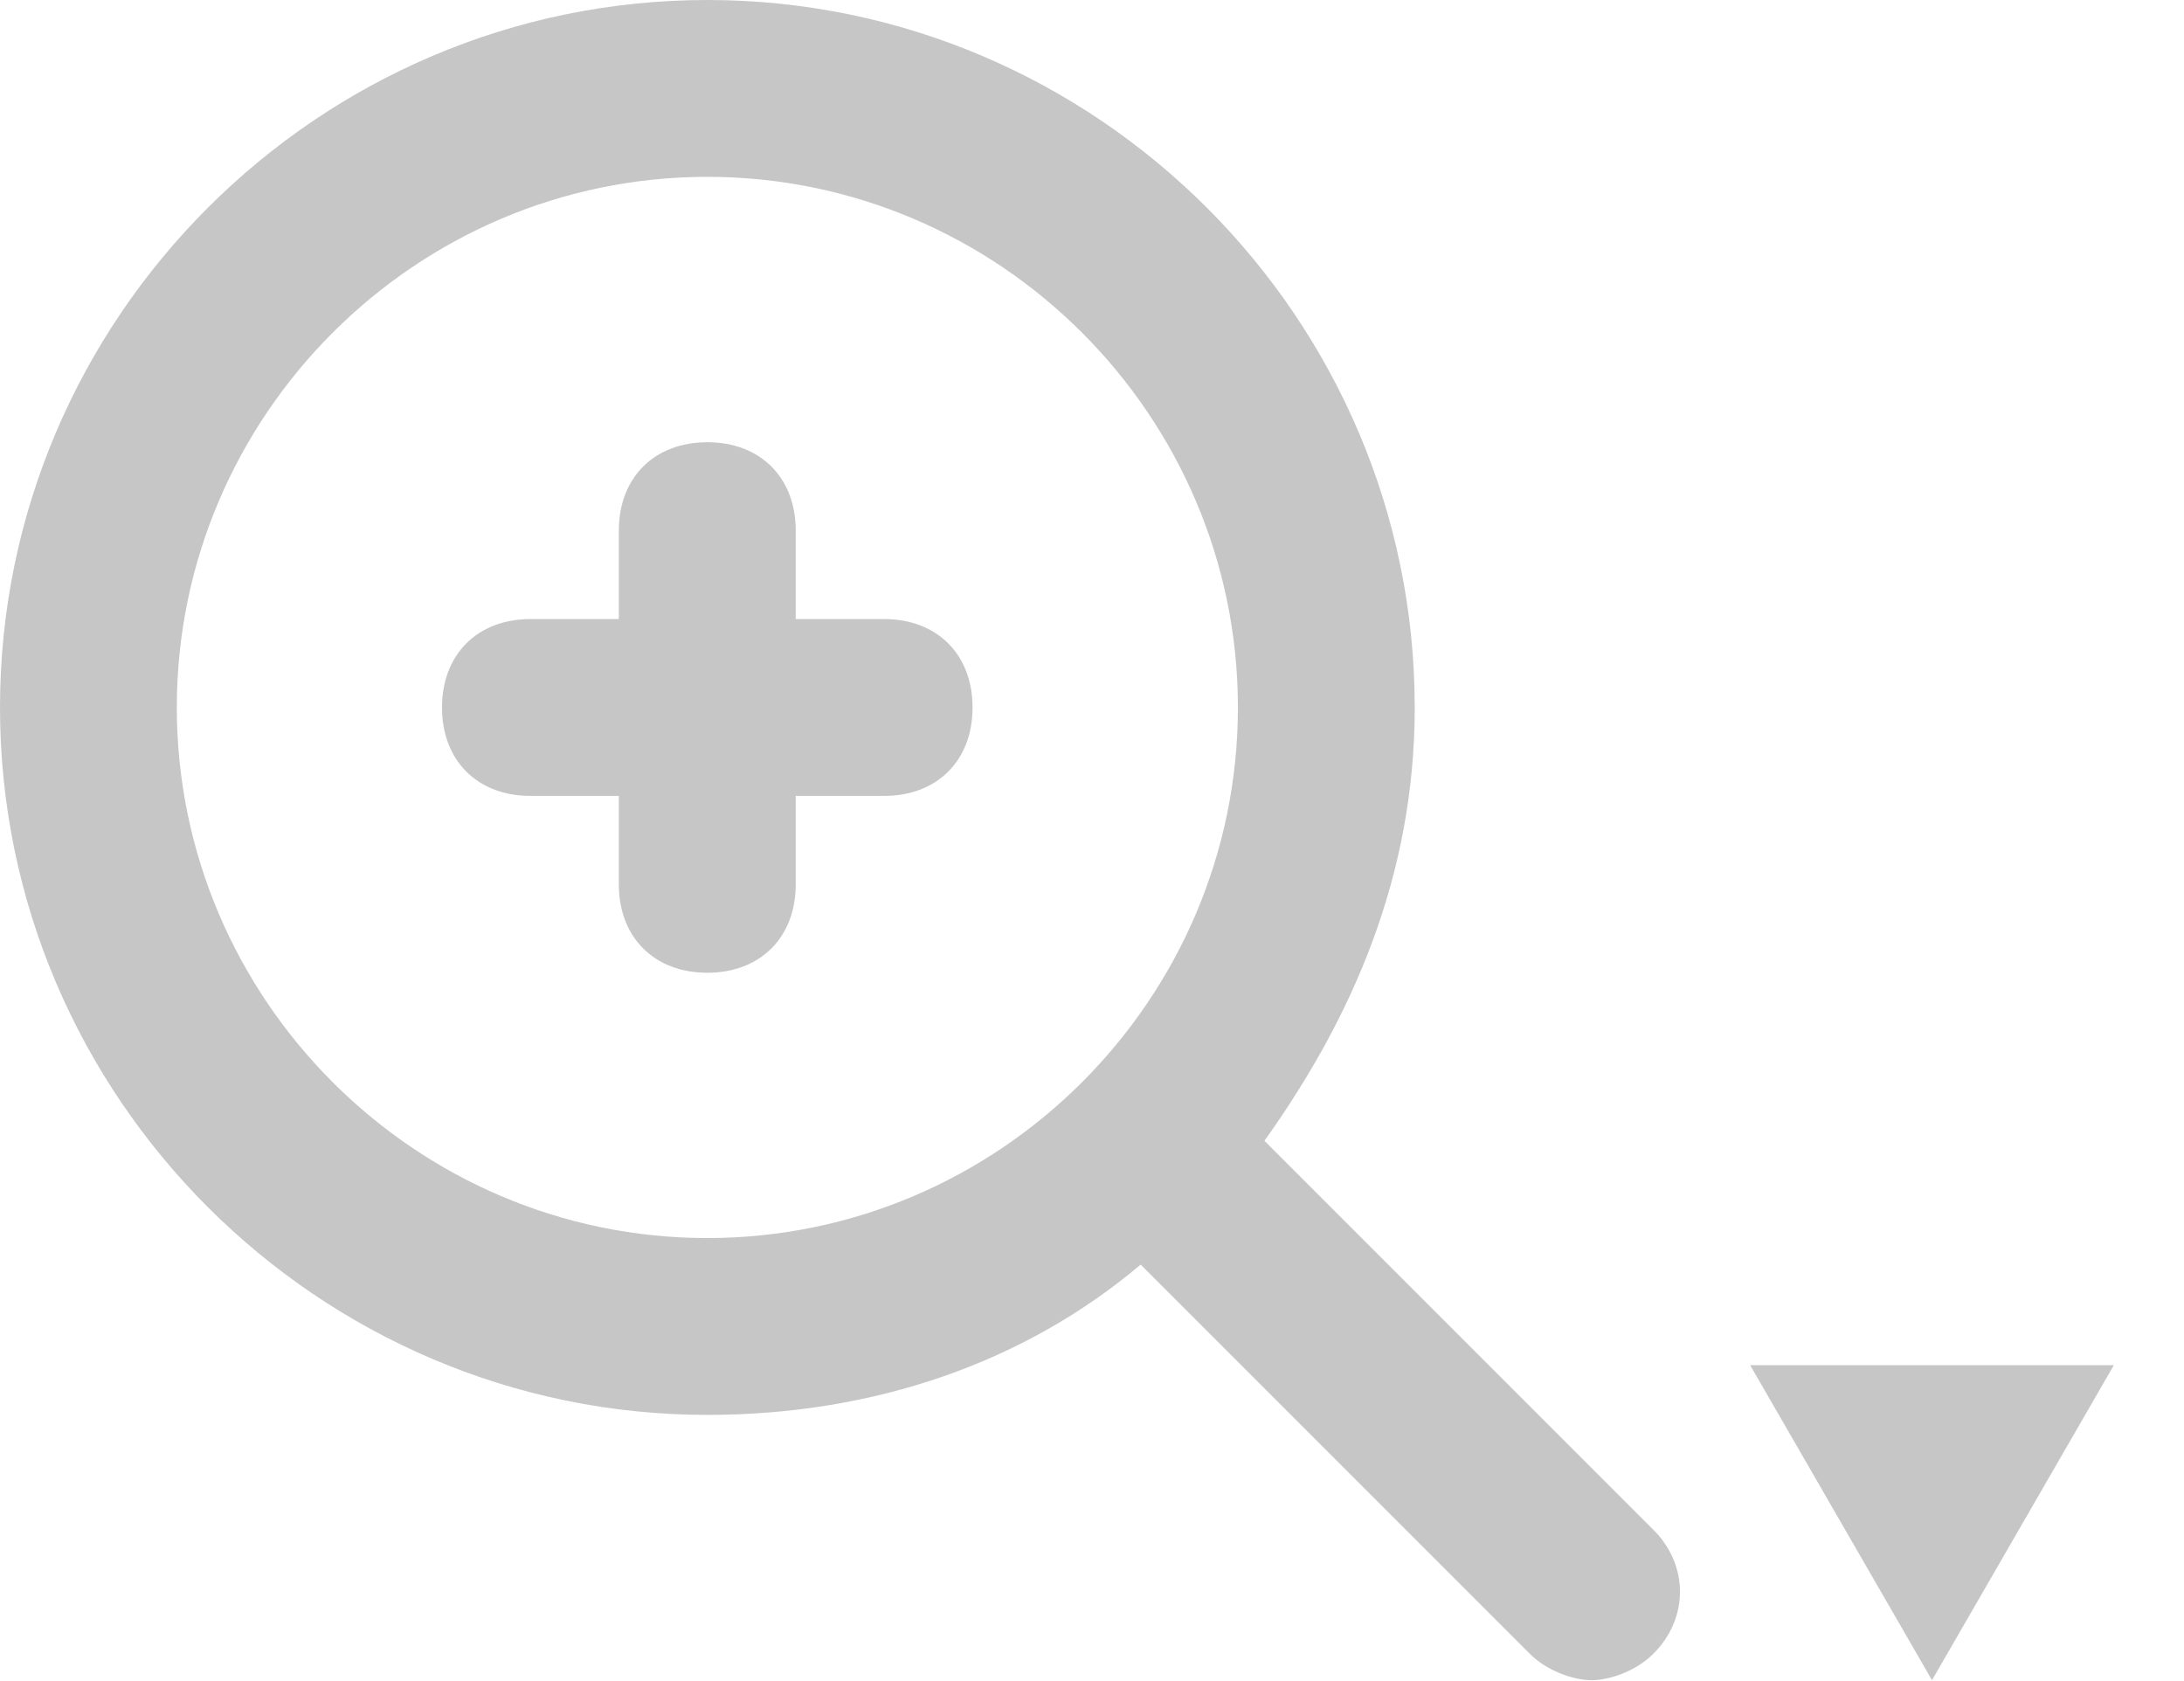
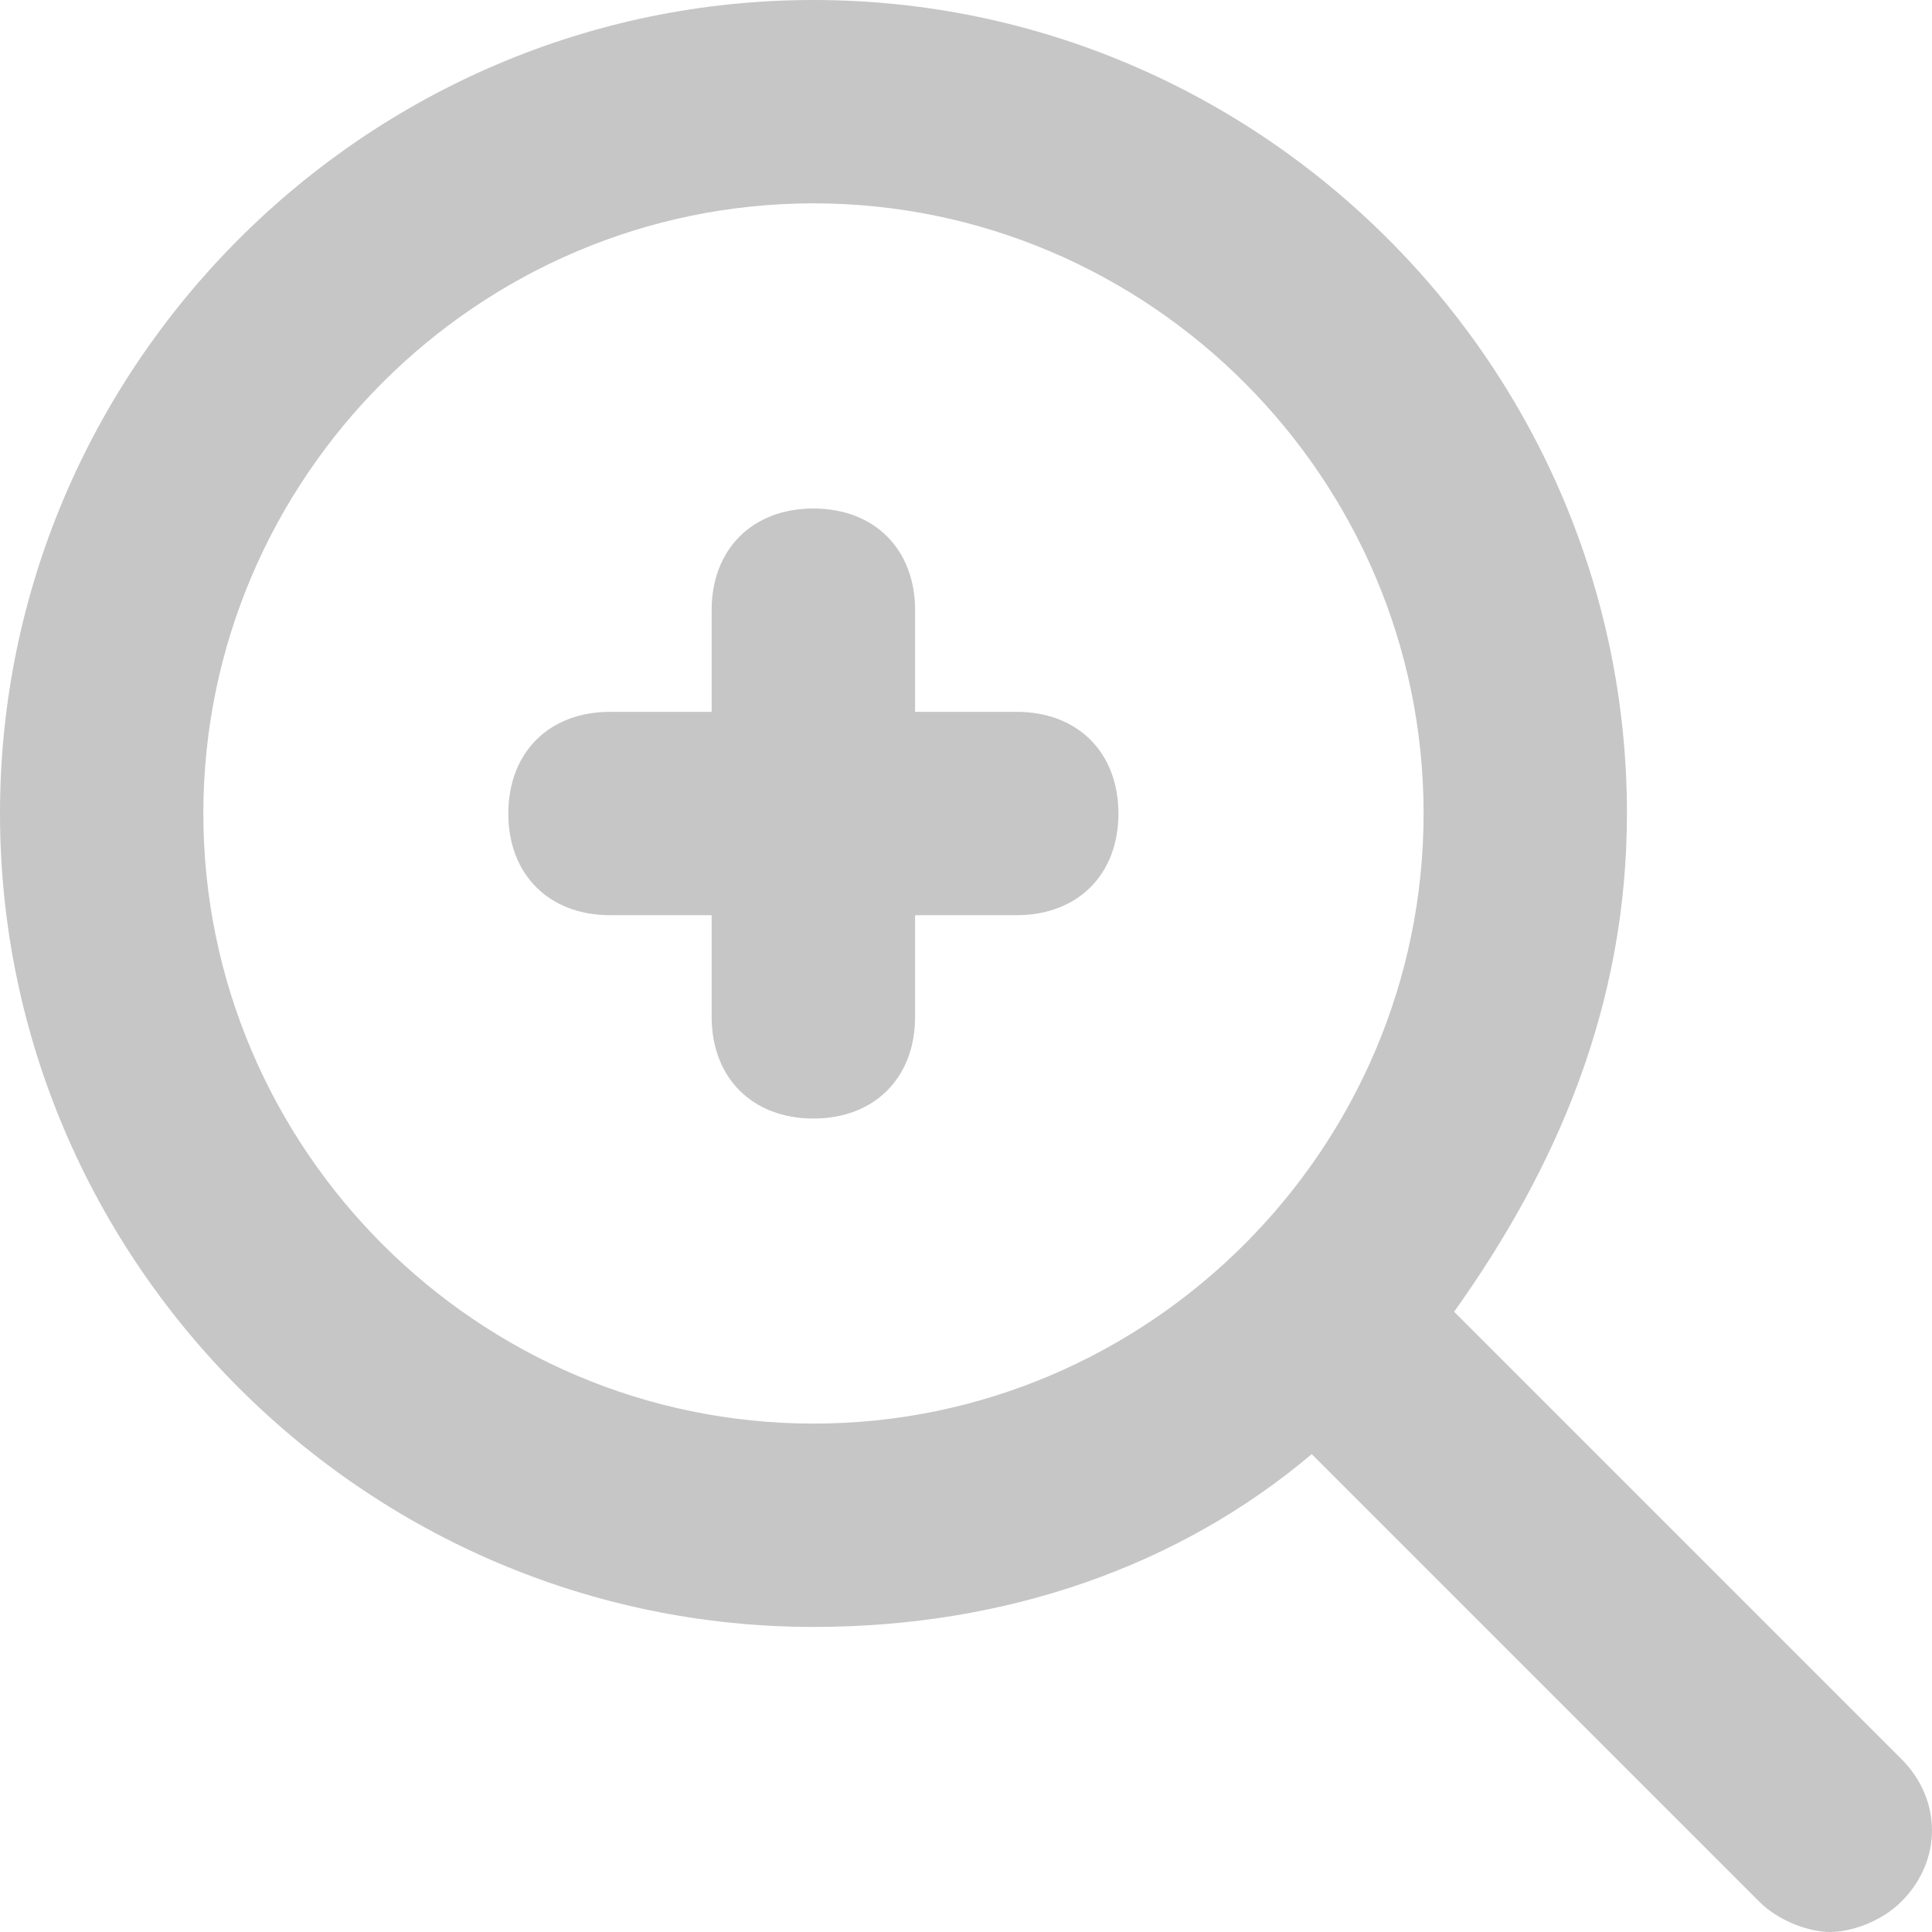
- <svg xmlns="http://www.w3.org/2000/svg" width="26" height="20" viewBox="0 0 26 20" fill="none">
+ <svg xmlns="http://www.w3.org/2000/svg" width="20" height="20" viewBox="0 0 20 20" fill="none">
  <path d="M10.525 7.369H9.473V6.316C9.473 5.685 9.052 5.264 8.42 5.264C7.789 5.264 7.367 5.685 7.367 6.316V7.369H6.315C5.683 7.369 5.262 7.79 5.262 8.422C5.262 9.053 5.683 9.474 6.315 9.474H7.367V10.527C7.367 11.158 7.789 11.579 8.42 11.579C9.052 11.579 9.473 11.158 9.473 10.527V9.474H10.525C11.157 9.474 11.578 9.053 11.578 8.422C11.578 7.79 11.157 7.369 10.525 7.369Z" fill="#AAAAAA" fill-opacity="0.667" />
  <path d="M15.053 13.579C16.105 12.105 16.842 10.421 16.842 8.421C16.842 3.789 13.053 0 8.421 0C3.789 0 0 3.789 0 8.421C0 13.053 3.789 16.842 8.421 16.842C10.421 16.842 12.21 16.21 13.579 15.053L18.21 19.684C18.421 19.895 18.737 20 18.947 20C19.158 20 19.474 19.895 19.684 19.684C20.105 19.263 20.105 18.632 19.684 18.21L15.053 13.579ZM8.421 14.737C4.947 14.737 2.105 11.895 2.105 8.421C2.105 4.947 4.947 2.105 8.421 2.105C11.895 2.105 14.737 4.947 14.737 8.421C14.737 11.895 11.895 14.737 8.421 14.737Z" fill="#AAAAAA" fill-opacity="0.667" />
-   <path d="M23 20L20.835 16.25H25.165L23 20Z" fill="#AAAAAA" fill-opacity="0.667" />
</svg>
